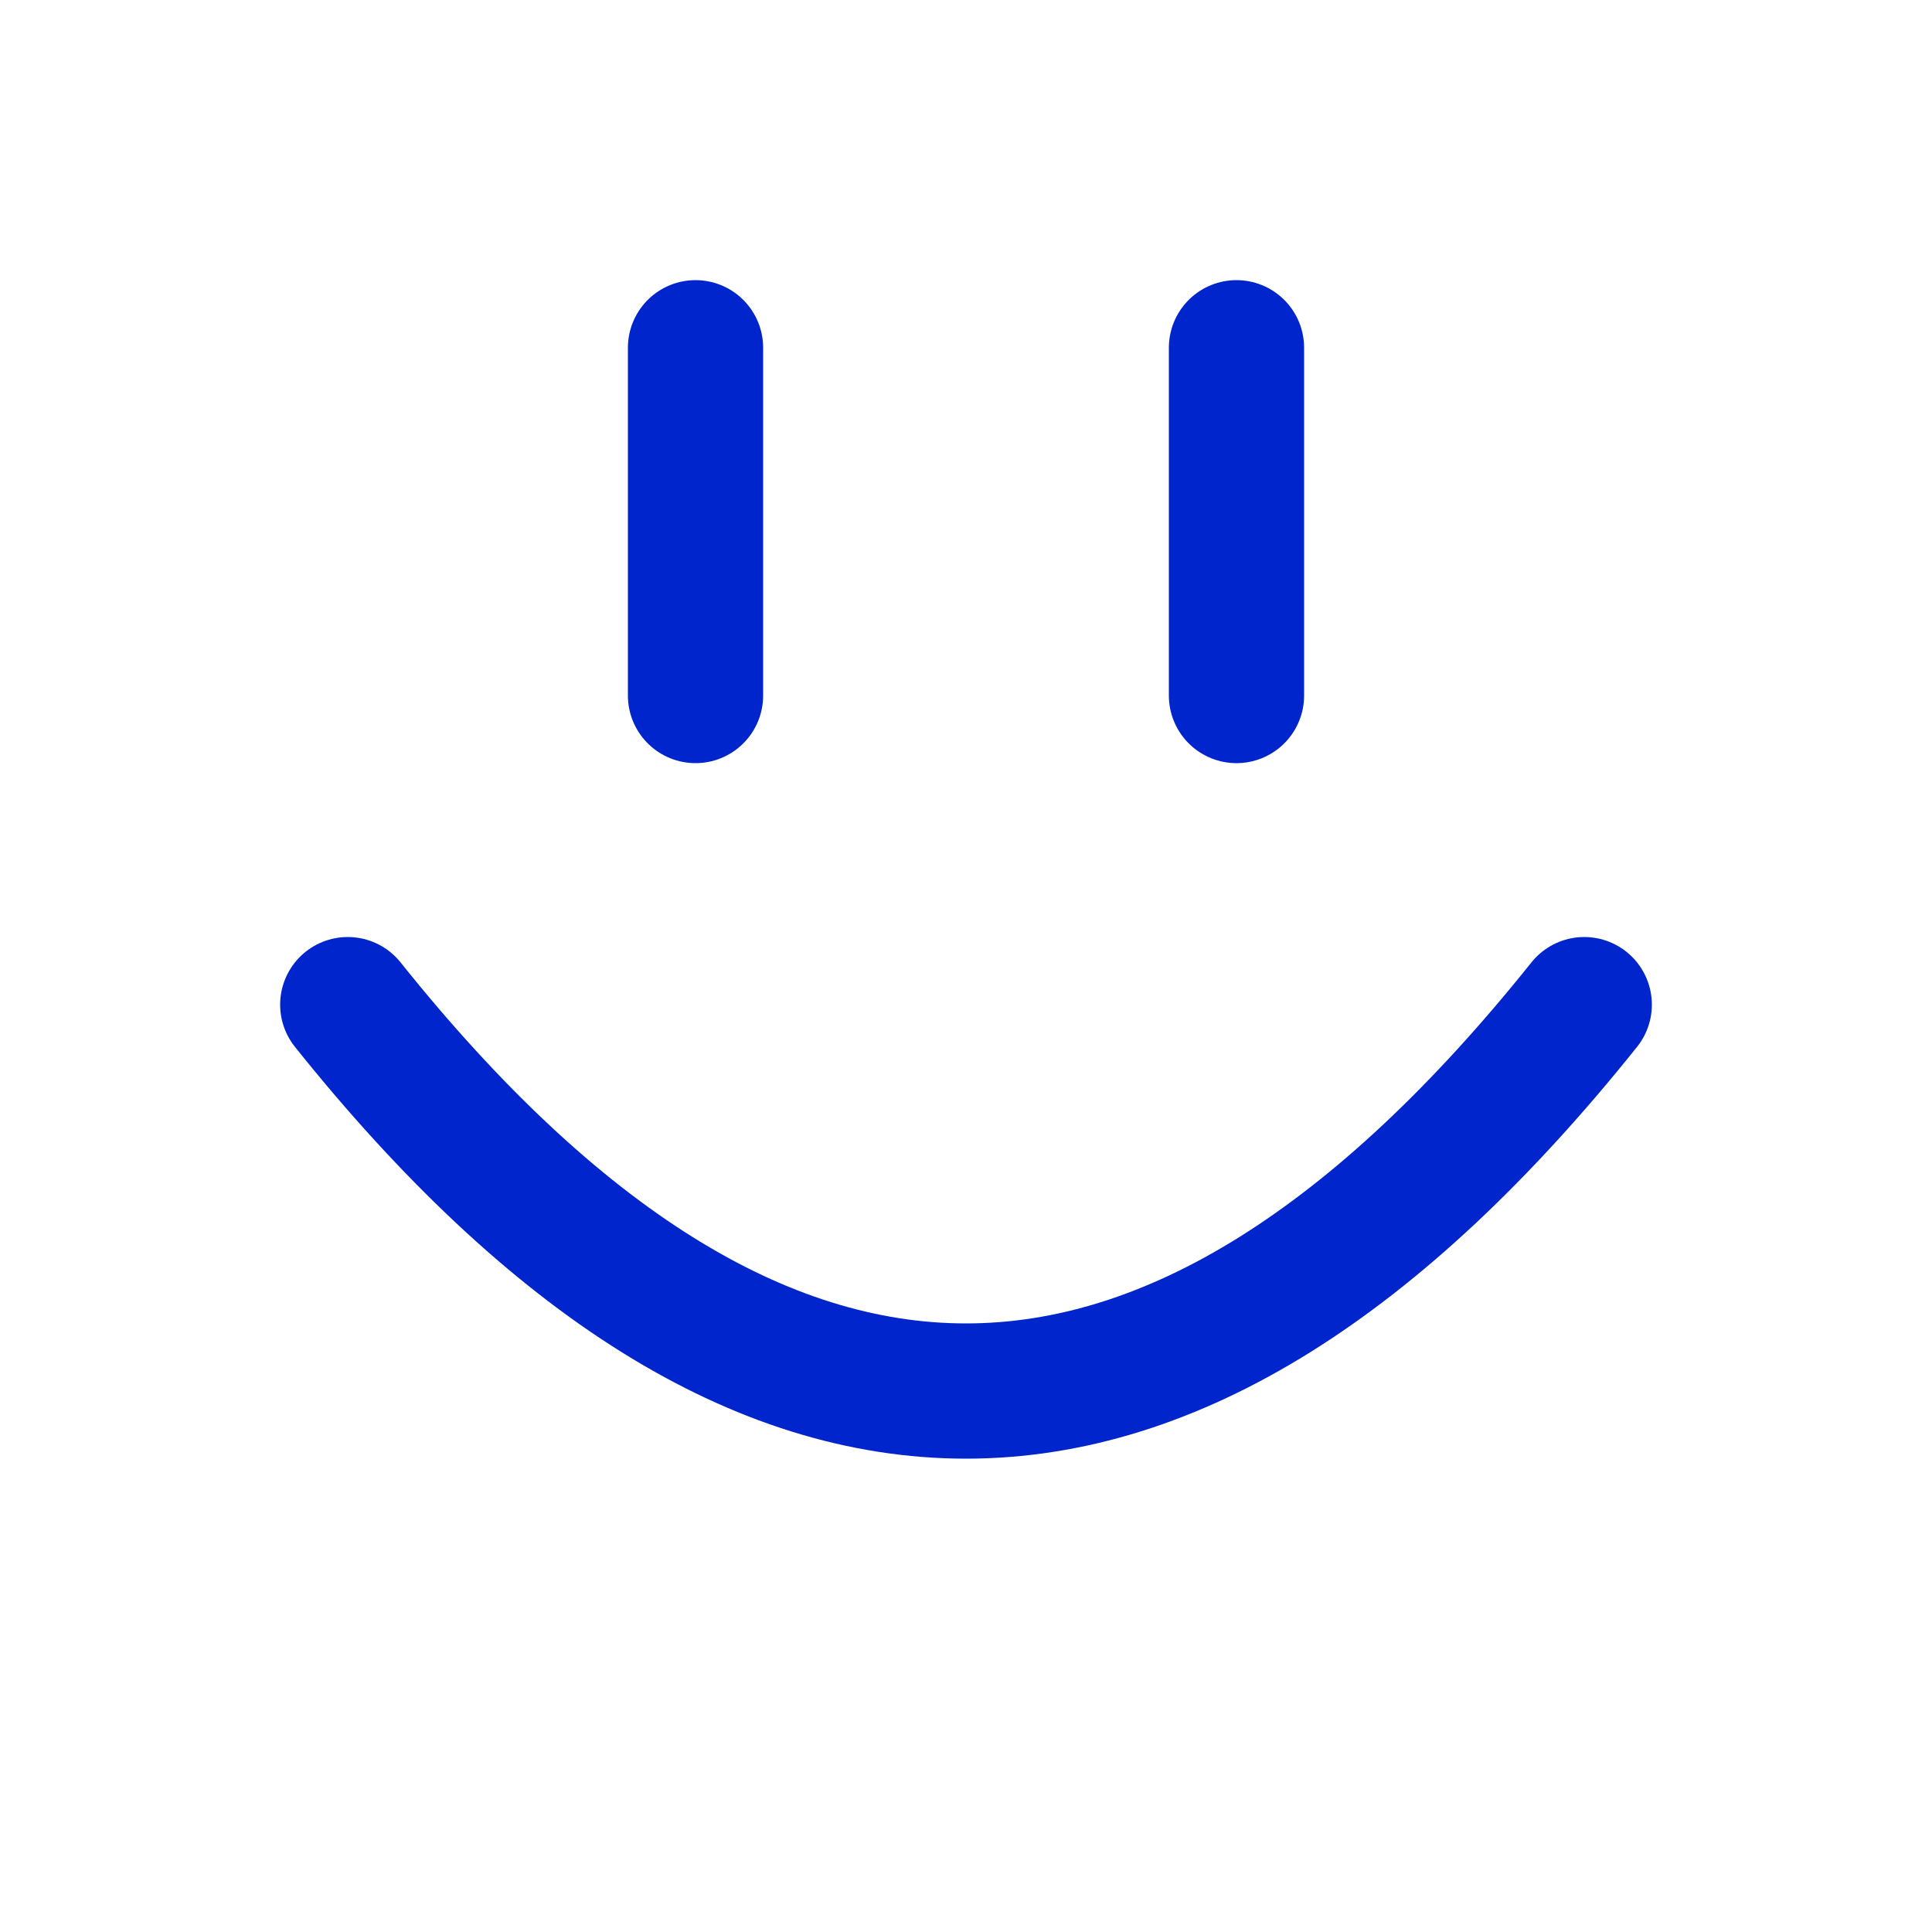
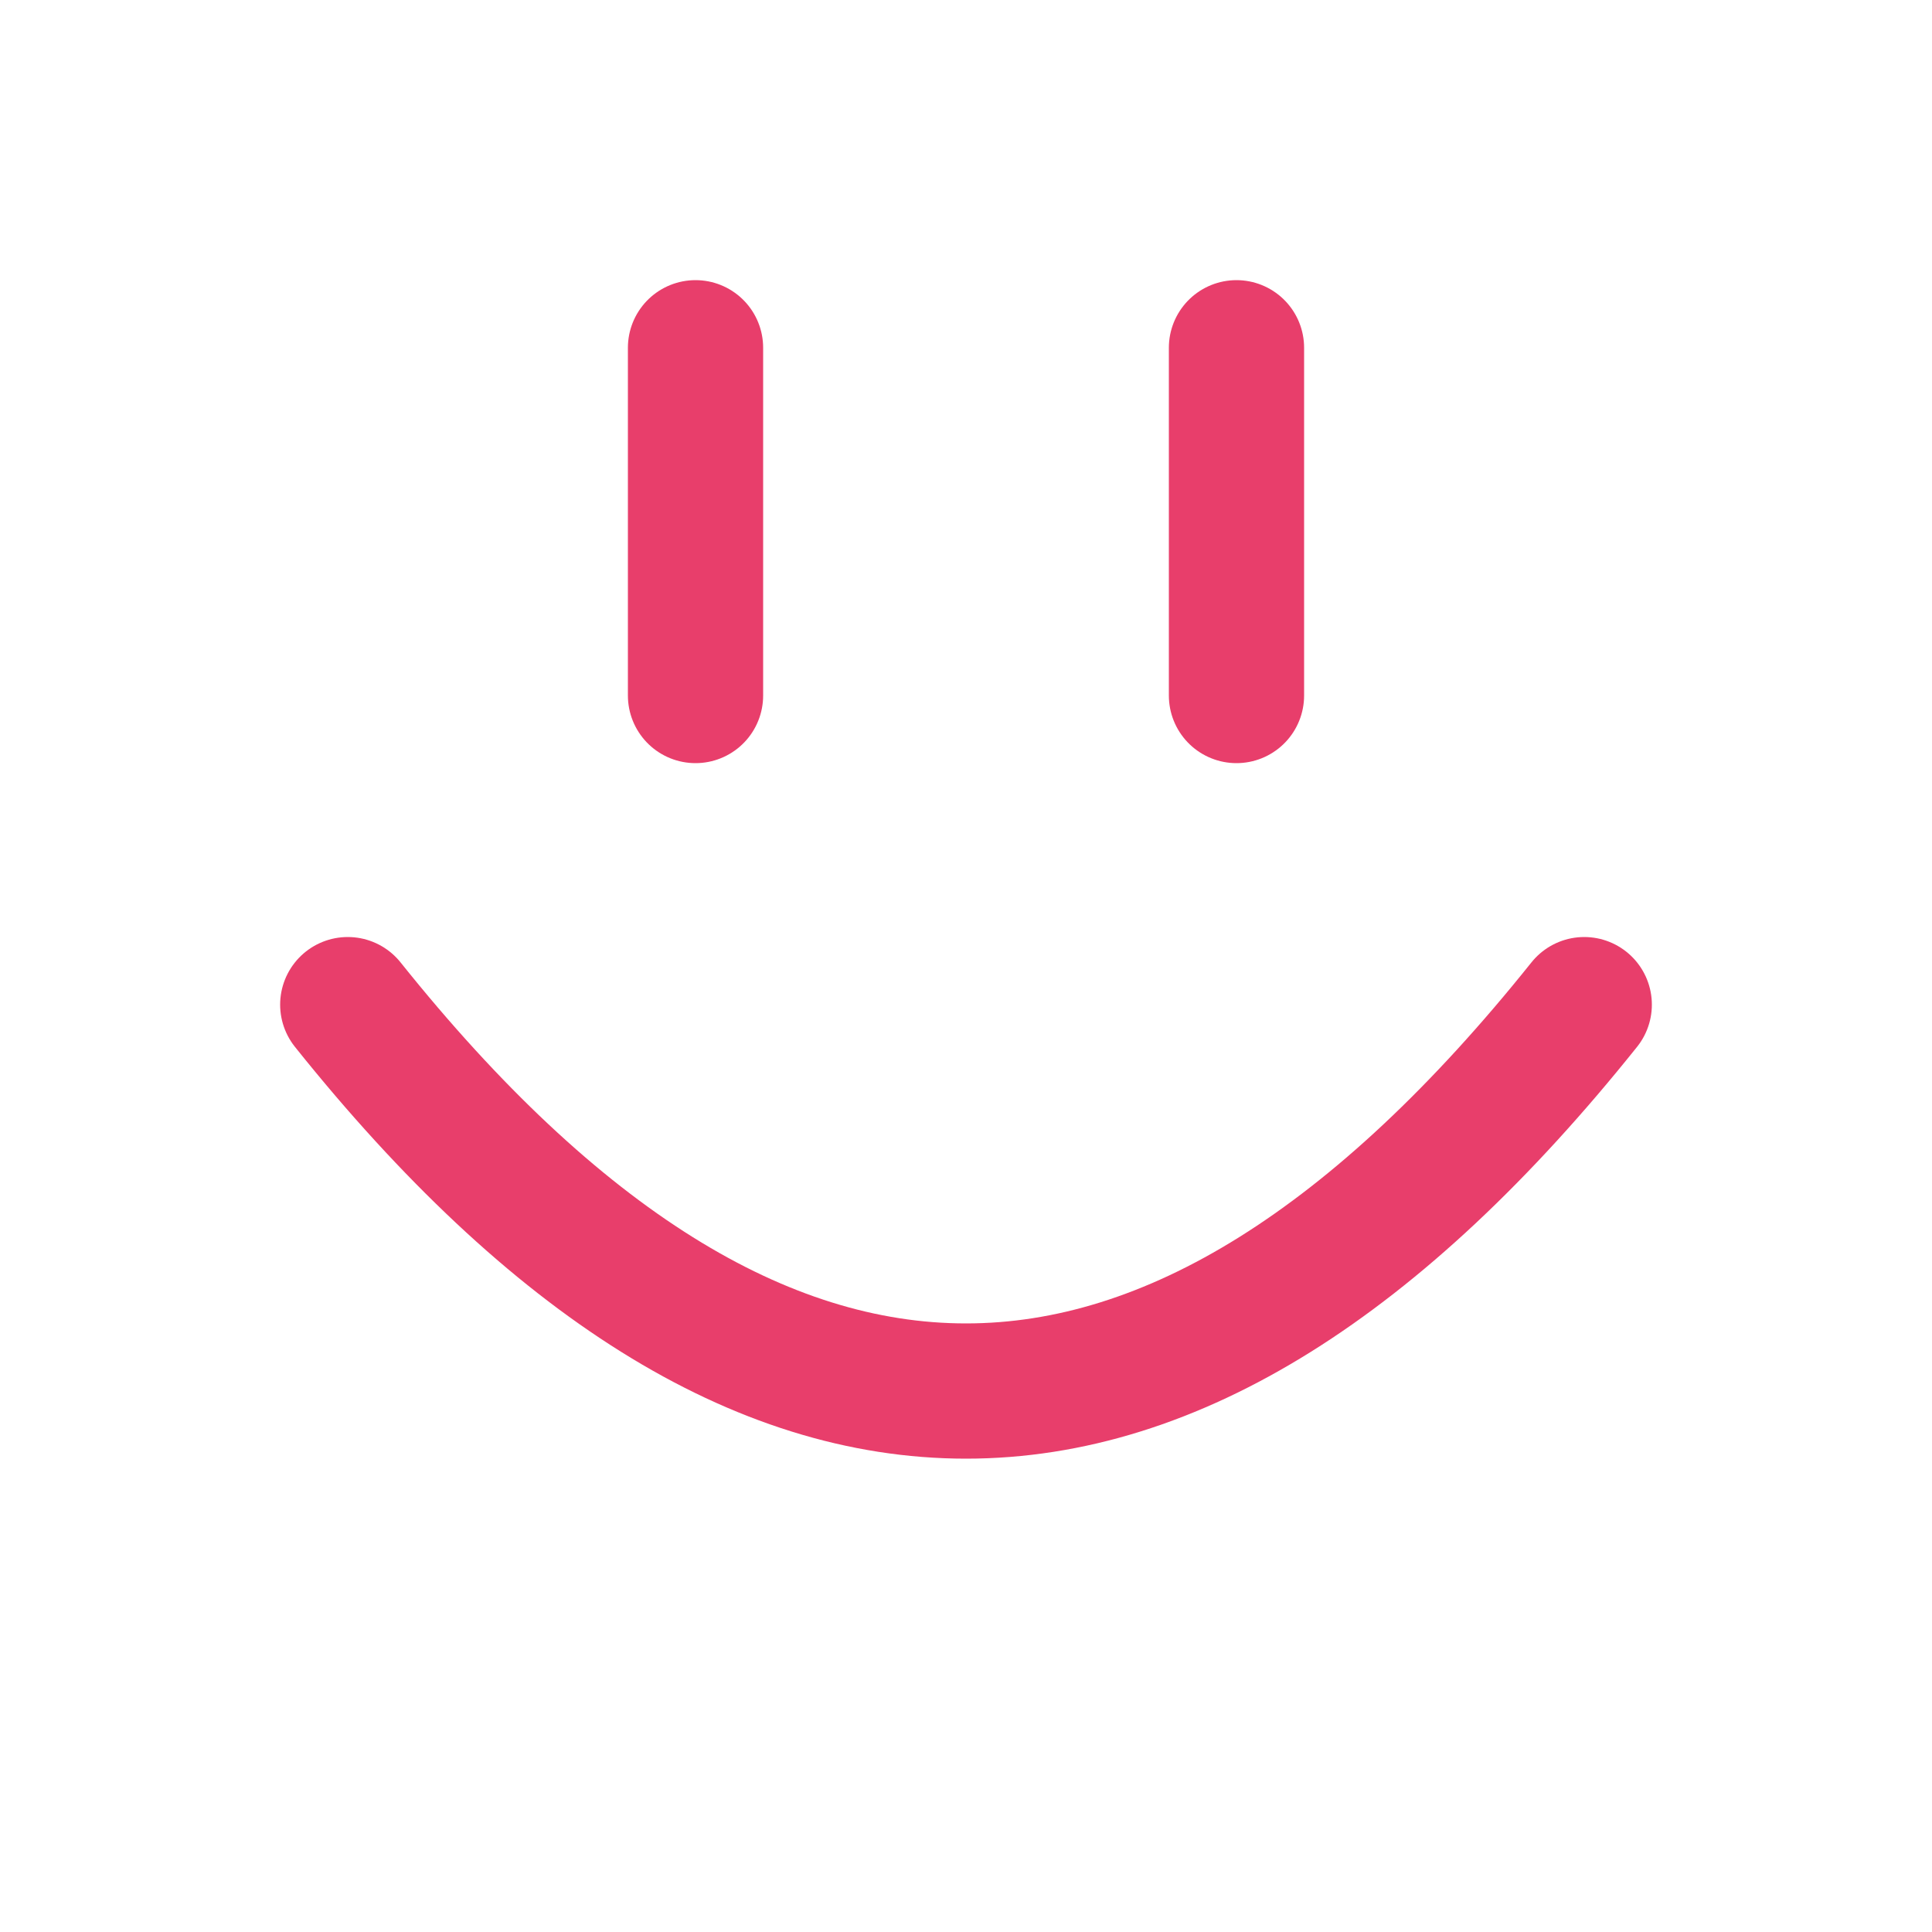
<svg xmlns="http://www.w3.org/2000/svg" viewBox="0 0 100 100" fill="none">
-   <line x1="36" y1="18" x2="36" y2="36" stroke="#0025CC" stroke-width="7" stroke-linecap="round" />
-   <line x1="64" y1="18" x2="64" y2="36" stroke="#0025CC" stroke-width="7" stroke-linecap="round" />
-   <path d="M18 52 Q50 92 82 52" stroke="#0025CC" stroke-width="7" stroke-linecap="round" fill="none" />
+   <line x1="36" y1="18" x2="36" y2="36" stroke="#E83E6B" stroke-width="7" stroke-linecap="round" />
+   <line x1="64" y1="18" x2="64" y2="36" stroke="#E83E6B" stroke-width="7" stroke-linecap="round" />
+   <path d="M18 52 Q50 92 82 52" stroke="#E83E6B" stroke-width="7" stroke-linecap="round" fill="none" />
</svg>
